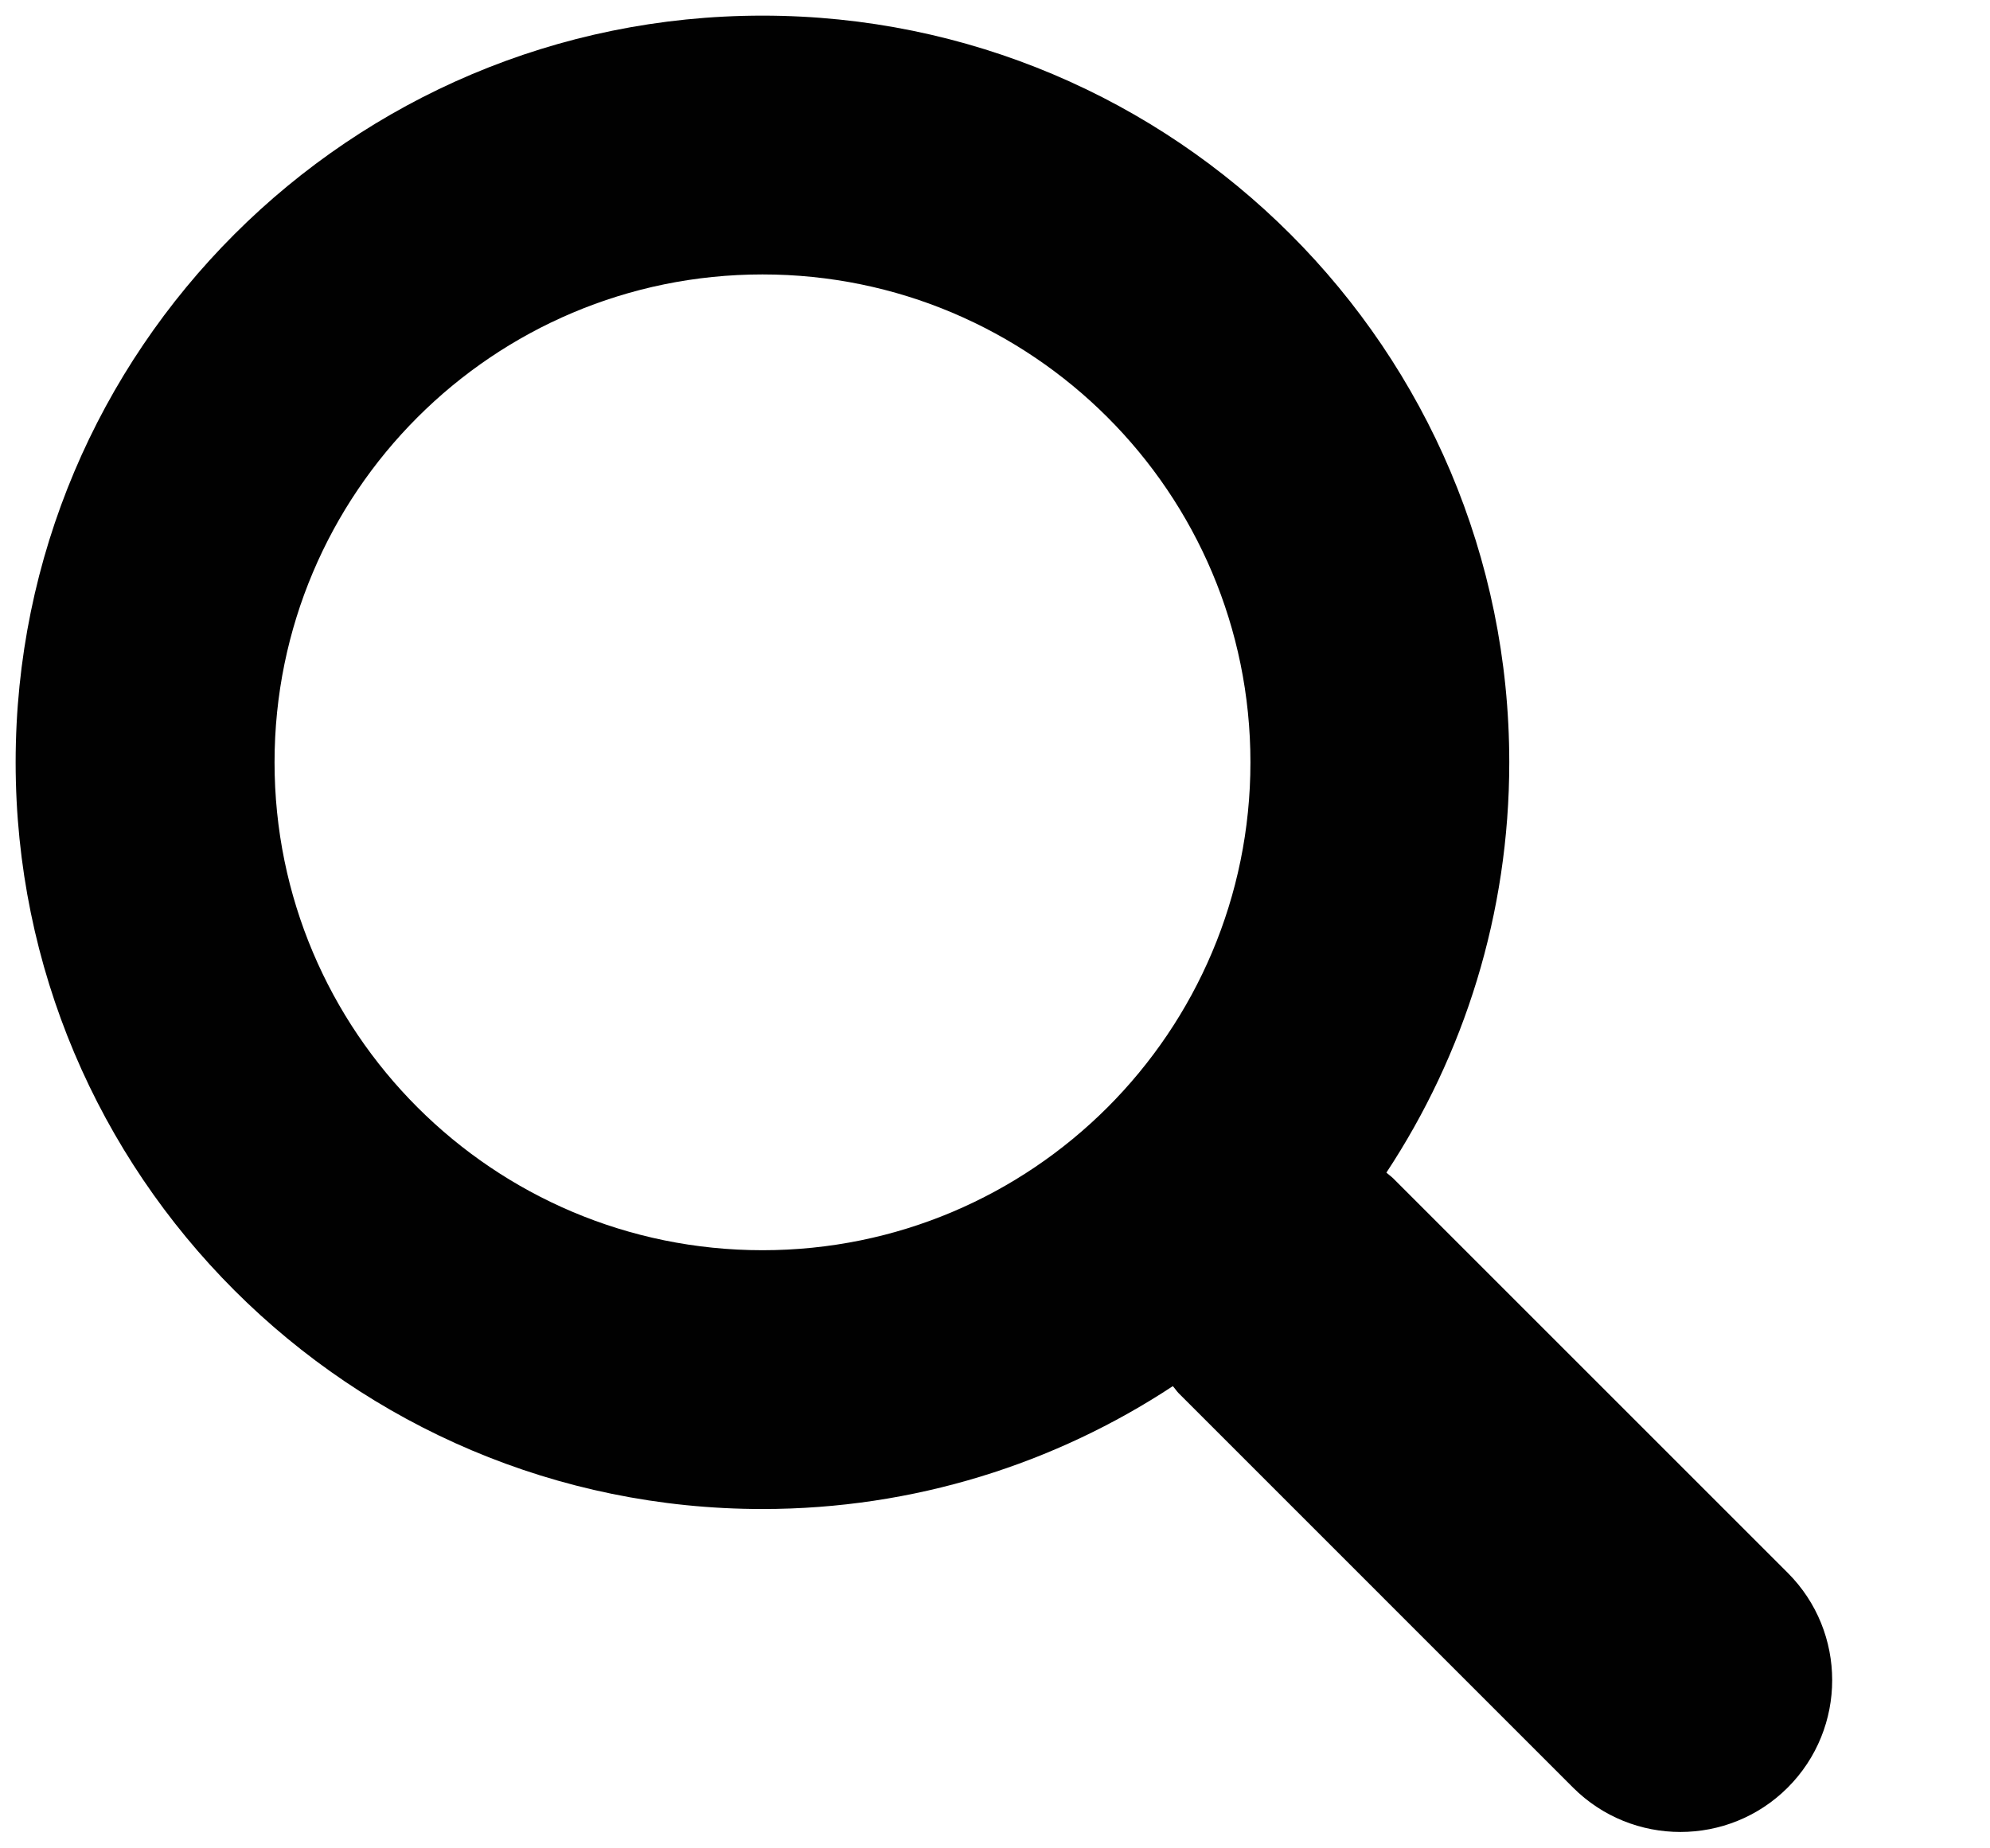
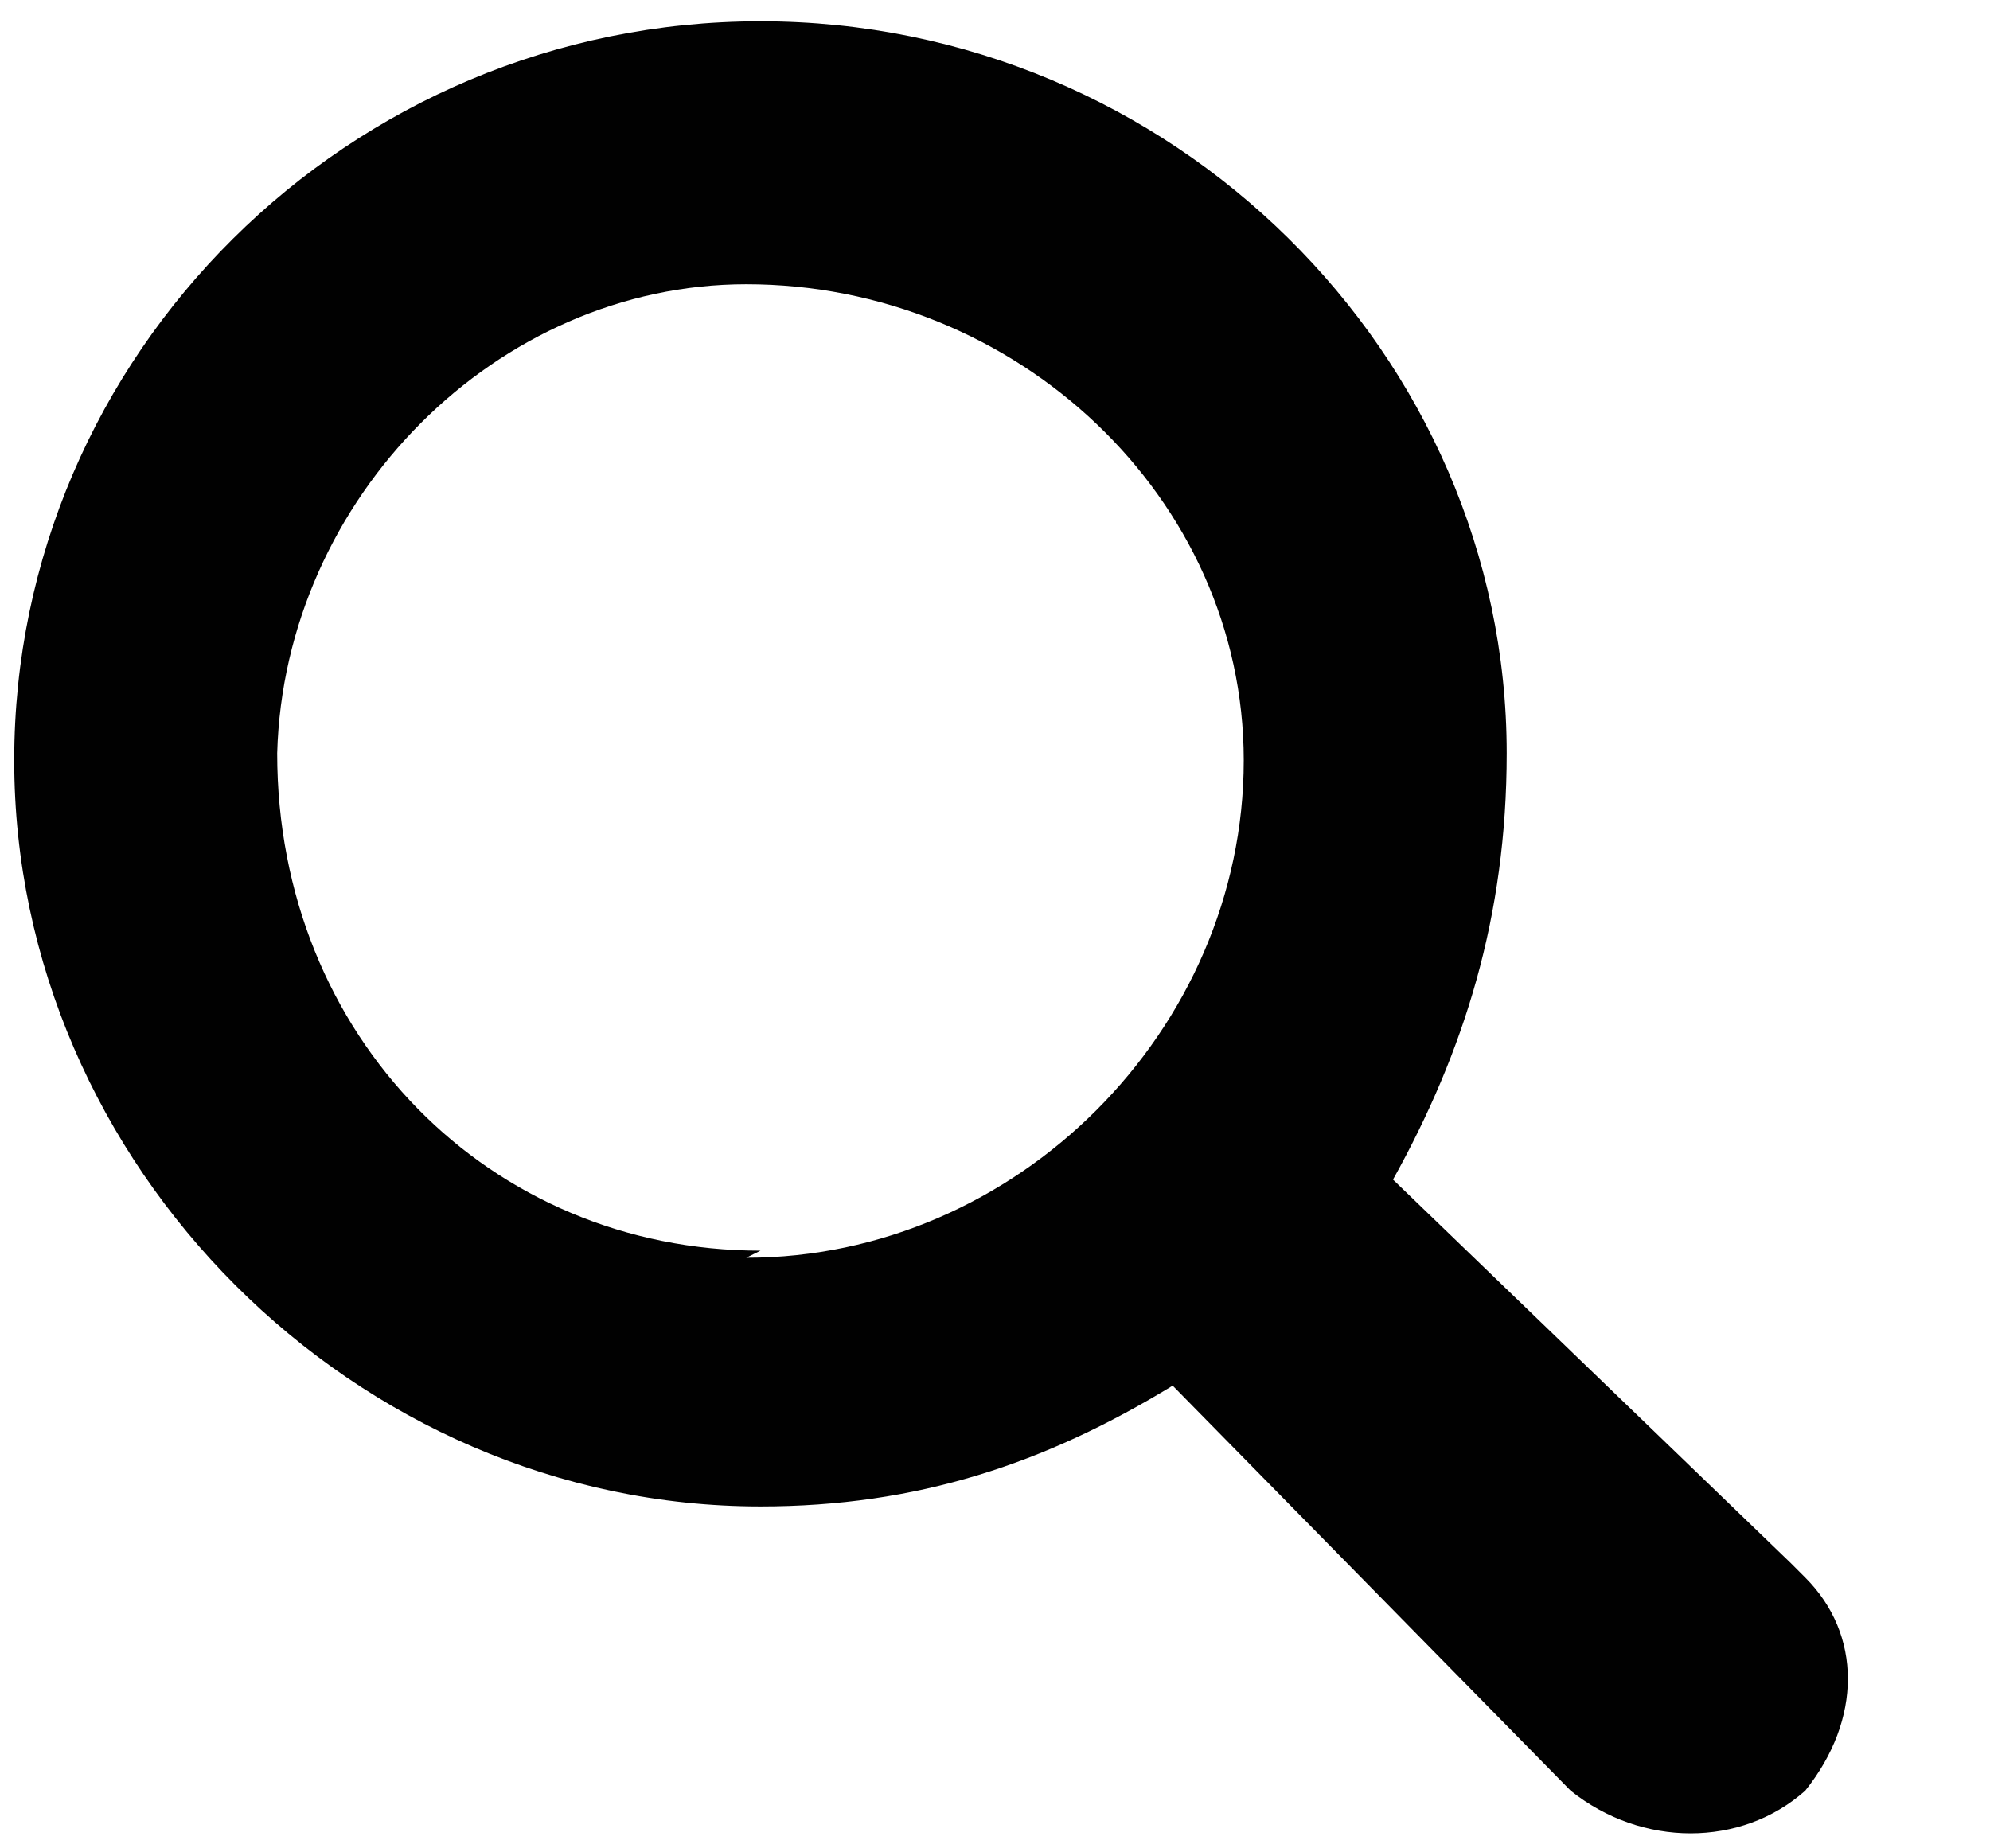
- <svg xmlns="http://www.w3.org/2000/svg" version="1.1" id="Layer_1" x="0px" y="0px" width="28px" height="26px" viewBox="0 0 28 26" enable-background="new 0 0 28 26" xml:space="preserve">
-   <g id="Search">
-     <path fill="#010101" d="M25.154,22.134l-5.553-5.553c-0.029-0.028-0.063-0.051-0.094-0.079c1.092-1.656,1.729-3.641,1.729-5.774   c0-5.804-4.705-10.508-10.508-10.508c-5.804,0-10.508,4.704-10.508,10.508s4.705,10.508,10.508,10.508   c2.133,0,4.117-0.638,5.774-1.729c0.028,0.03,0.049,0.064,0.078,0.095l5.553,5.554c0.834,0.833,2.188,0.833,3.021,0   C25.988,24.321,25.988,22.968,25.154,22.134z M10.729,17.594c-3.792,0-6.866-3.073-6.866-6.866c0-3.792,3.074-6.866,6.866-6.866   c3.792,0,6.865,3.074,6.865,6.866C17.594,14.521,14.521,17.594,10.729,17.594z" />
-   </g>
+ <svg xmlns="http://www.w3.org/2000/svg" width="28" height="26">
+   <path fill="#010101" d="M25.2 22l-5.6-5.4c1-1.8 1.6-3.7 1.6-6C21.2 5 16.5.3 10.7.3S.2 5 .2 10.7 5 21.2 10.7 21.2c2.2 0 4-.6 5.8-1.7l5.6 5.7c1 .8 2.4.8 3.3 0 .8-1 .8-2.2 0-3zm-14.5-4.4c-3.8 0-6.8-3-6.8-7C4 7 7 4 10.5 4c3.8 0 7 3 7 6.7 0 3.8-3.2 7-7 7z" />
</svg>
